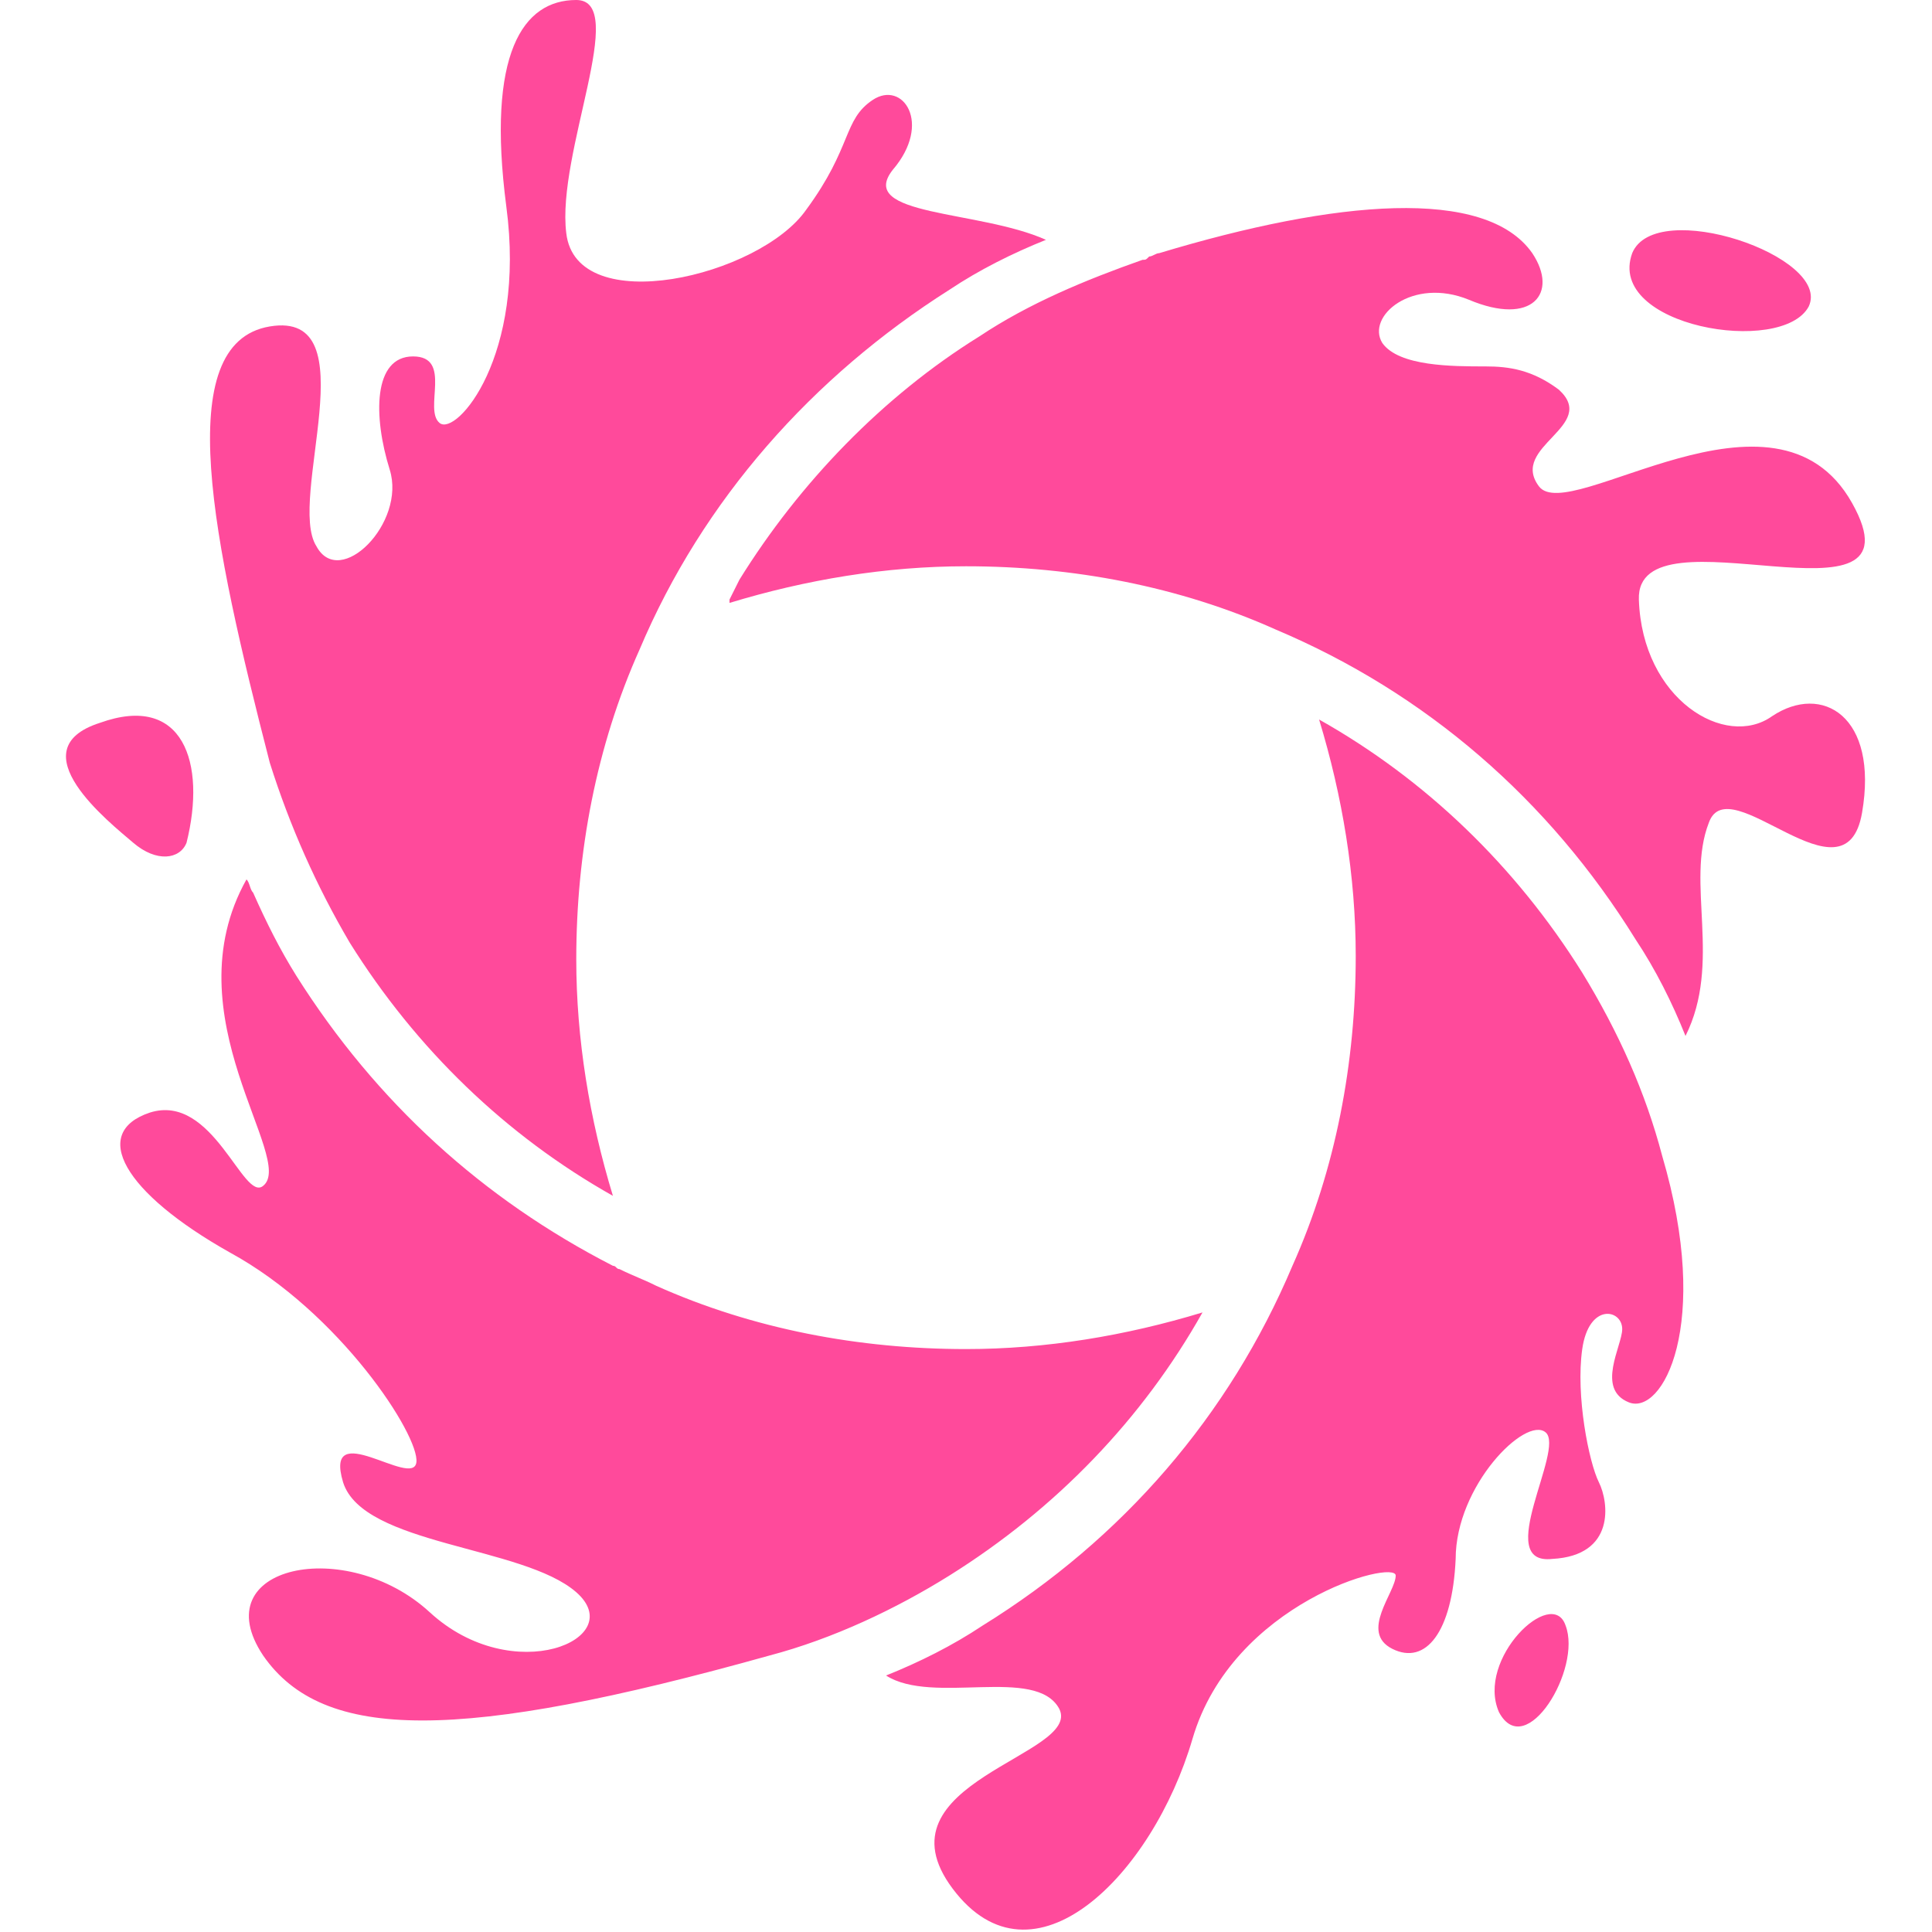
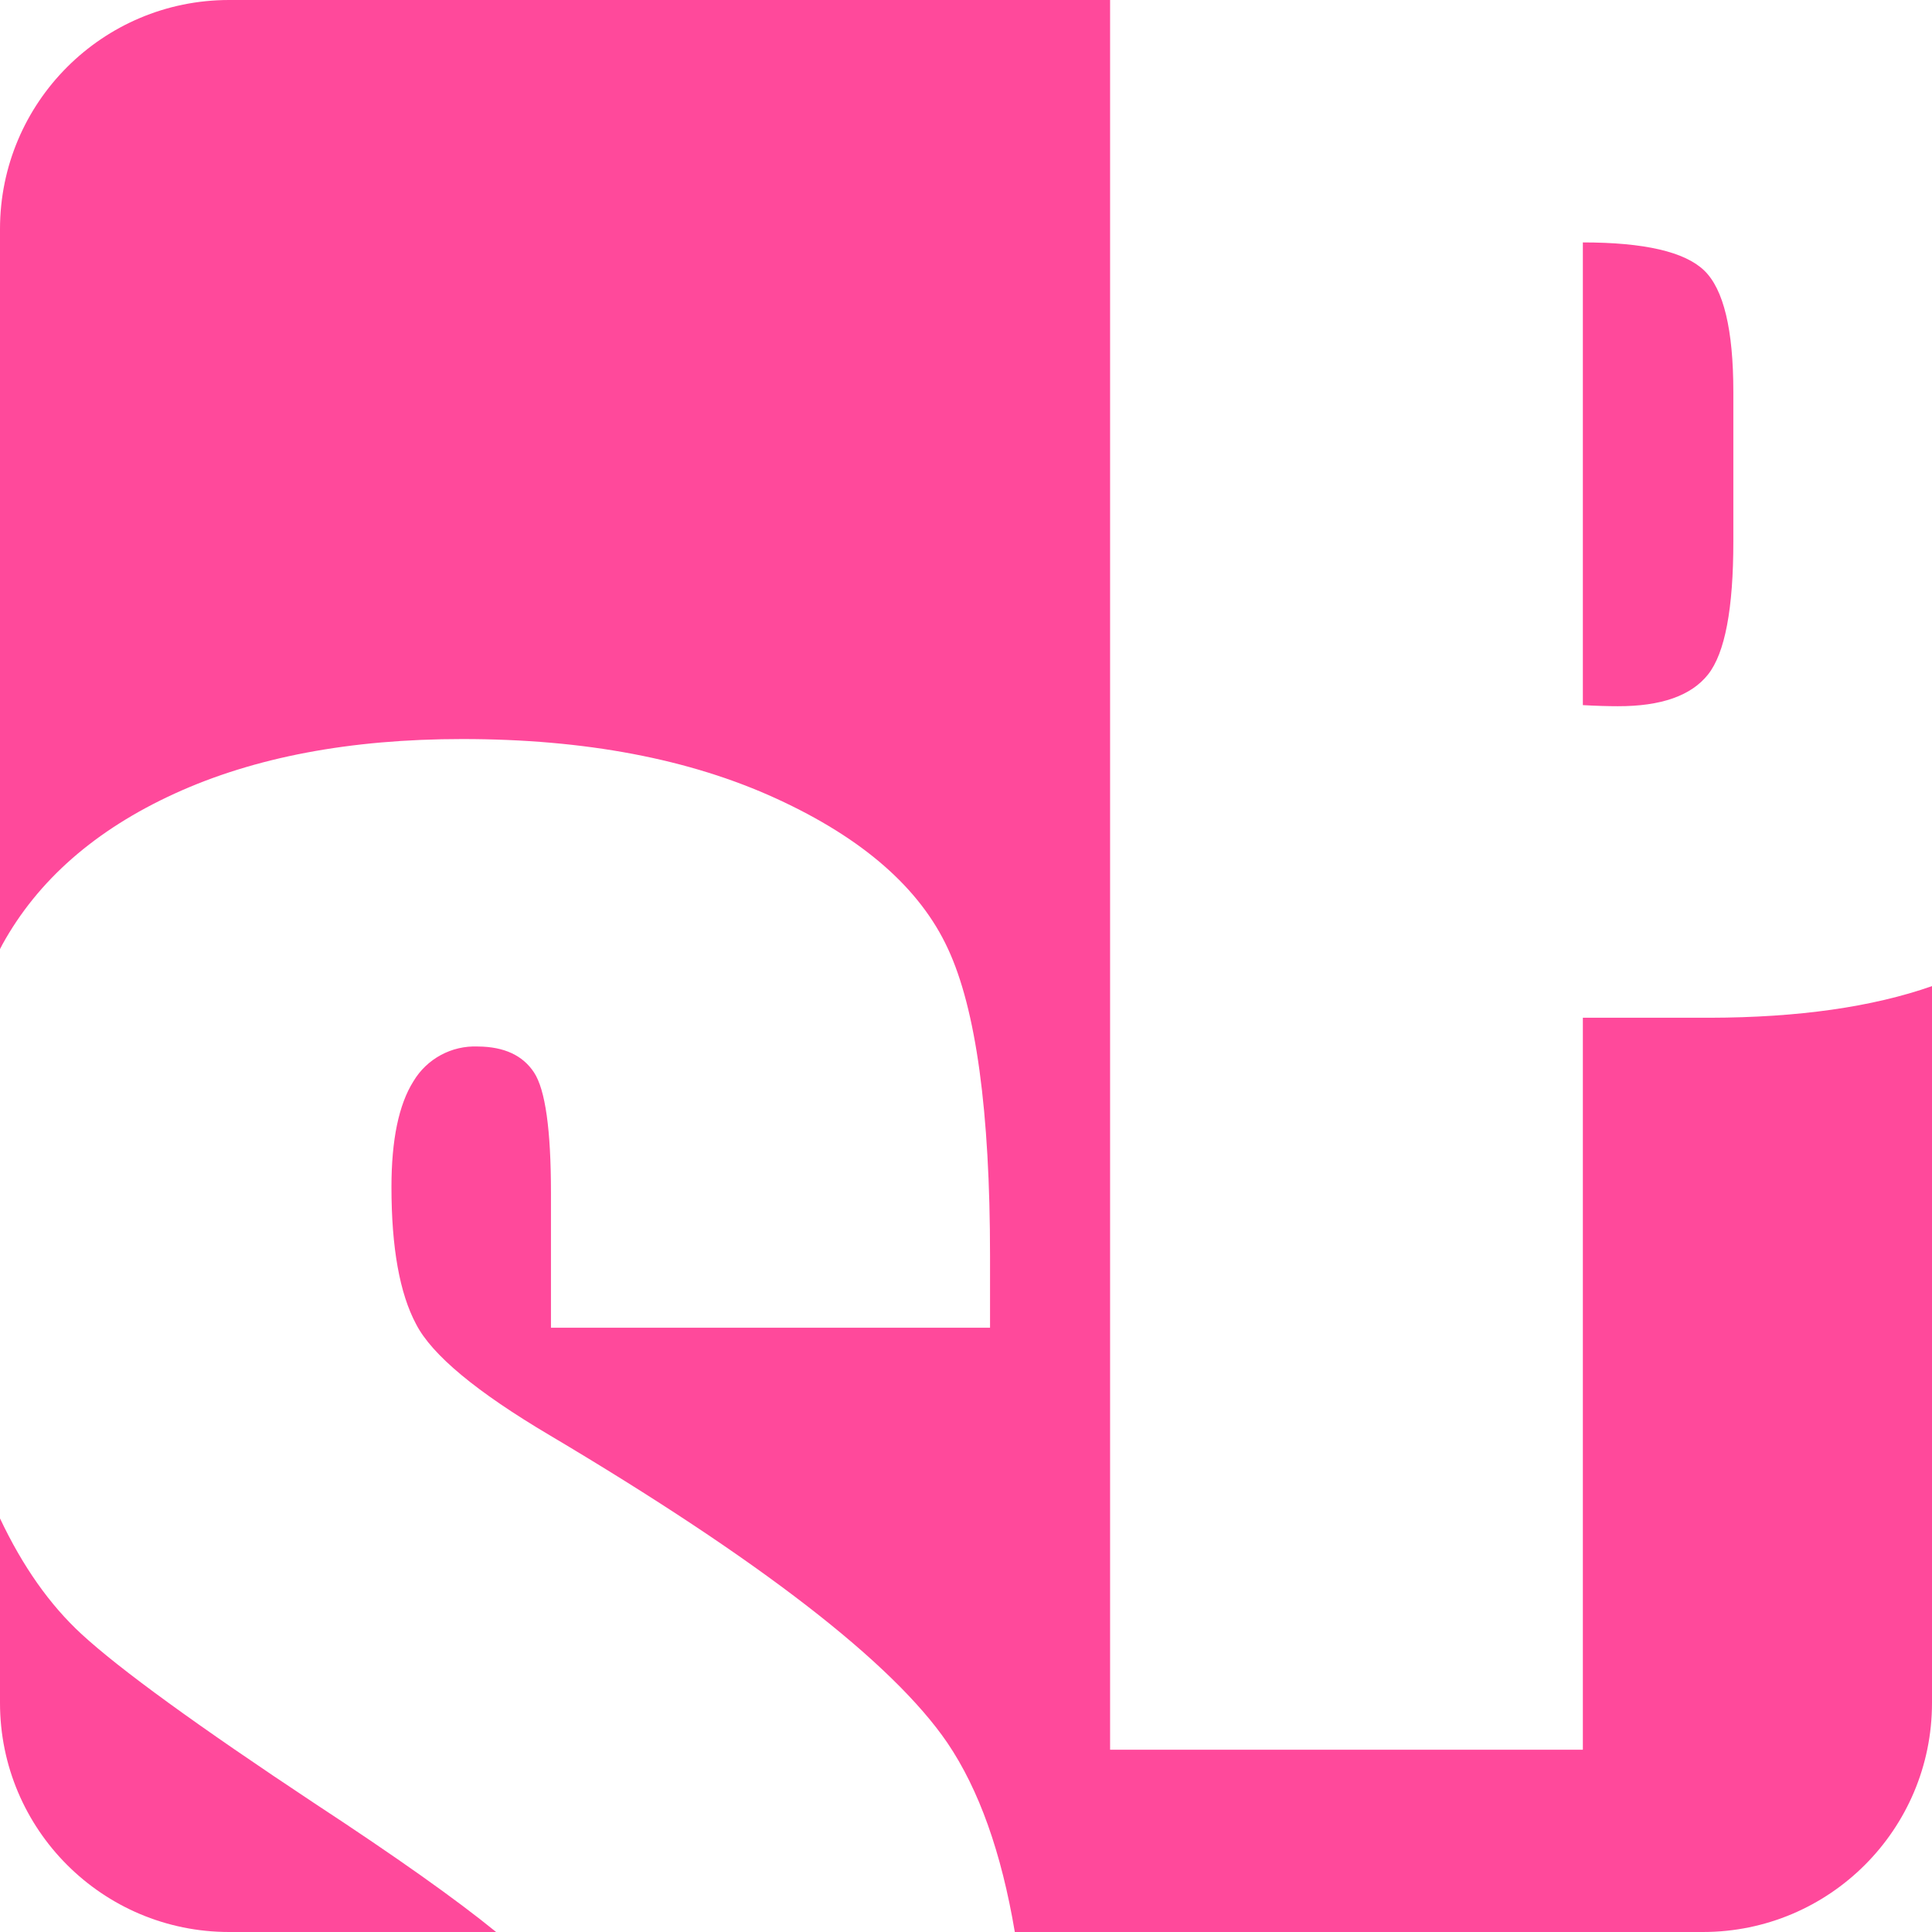
- <svg xmlns="http://www.w3.org/2000/svg" version="1.1" x="0px" y="0px" viewBox="0 0 58 58" xml:space="preserve">
-   <style type="text/css">
- 	.st0{fill:#FF4A9B;}
- </style>
-   <path id="color_x5F_2_10_" class="st0" d="M55.9,24.4c-0.5,2.9-4-1.4-4.6,0.3c-0.7,1.8,0.4,4.2-0.7,6.4c-0.4-1-0.9-2-1.5-2.9  c-2.6-4.2-6.3-7.4-10.8-9.3c-2.9-1.3-6.1-1.9-9.3-1.9c-2.4,0-4.8,0.4-7.1,1.1c0,0,0,0,0-0.1c0.1-0.2,0.2-0.4,0.3-0.6c0,0,0,0,0,0  c1.8-2.9,4.3-5.5,7.2-7.3c1.5-1,3.2-1.7,4.9-2.3c0,0,0,0,0,0c0.1,0,0.1,0,0.2-0.1c0.1,0,0.2-0.1,0.3-0.1c5.3-1.6,9.8-2,11.2,0  C46.8,8.8,46,9.8,44.1,9c-1.7-0.7-3.1,0.5-2.6,1.3c0.5,0.7,2.1,0.7,3.1,0.7c0.7,0,1.4,0.1,2.2,0.7c1.2,1.1-1.5,1.7-0.6,2.9  c0.9,1.2,7.1-3.6,9.4,0.5c2.3,4.1-6.5,0-6.4,2.9c0.1,3,2.6,4.5,4,3.5C54.7,20.5,56.4,21.5,55.9,24.4z M54.3,9.2  C55,7.7,49.7,5.9,49,7.6C48.2,9.8,53.5,10.7,54.3,9.2z" />
-   <path id="color_x5F_1_17_" class="st0" d="M49.9,34.7c1.5,5.1,0,7.8-1,7.4c-1-0.4-0.2-1.7-0.2-2.2c0-0.6-1-0.8-1.2,0.6  c-0.2,1.4,0.2,3.4,0.5,4c0.3,0.6,0.5,2.2-1.4,2.3C44.8,47,47,43.5,46.4,43s-2.7,1.6-2.7,3.8c-0.1,2.2-0.9,3.2-1.9,2.7  c-1-0.5,0.1-1.7,0.1-2.2c0-0.5-4.9,0.8-6.1,4.9c-1.2,4.1-4.8,7.7-7.2,4.5c-2.4-3.2,3.9-4,3.2-5.4c-0.7-1.3-3.8-0.1-5.2-1  c1-0.4,2-0.9,2.9-1.5c4.2-2.6,7.4-6.3,9.3-10.8c1.3-2.9,1.9-6.1,1.9-9.3c0-2.4-0.4-4.8-1.1-7.1c3.2,1.8,5.9,4.4,7.9,7.6  C48.6,31,49.4,32.8,49.9,34.7z M36.1,39.4c-2.3,0.7-4.7,1.1-7.1,1.1c-3.2,0-6.4-0.6-9.3-1.9c-0.4-0.2-0.7-0.3-1.1-0.5c0,0,0,0,0,0  c-0.1,0-0.1-0.1-0.2-0.1c0,0,0,0,0,0c-3.9-2-7.1-4.9-9.5-8.7c-0.5-0.8-0.9-1.6-1.3-2.5c-0.1-0.1-0.1-0.3-0.2-0.4  c-2.3,4.1,1.5,8.4,0.5,9.2c-0.6,0.5-1.5-2.8-3.4-2.2c-1.8,0.6-0.8,2.4,2.4,4.2c3.3,1.8,5.7,5.5,5.6,6.3c-0.1,0.8-2.8-1.4-2.2,0.6  c0.6,1.9,5.4,1.9,7,3.3c1.6,1.4-1.9,2.9-4.4,0.6c-2.5-2.3-6.8-1.4-5,1.3c1.8,2.6,5.9,2.6,15.2,0c1.9-0.5,3.8-1.4,5.4-2.4  C31.7,45.3,34.3,42.6,36.1,39.4z M10.5,28.3c2,3.2,4.7,5.8,7.9,7.6c-0.7-2.3-1.1-4.7-1.1-7.1c0-3.2,0.6-6.4,1.9-9.3  c1.9-4.5,5.2-8.2,9.3-10.8c0.9-0.6,1.9-1.1,2.9-1.5c-2-0.9-5.7-0.7-4.6-2.1C28,3.7,27.1,2.4,26.2,3c-0.9,0.6-0.6,1.4-2,3.3  c-1.4,2-6.9,3.3-7.2,0.7C16.7,4.6,18.9,0,17.3,0c-1.6,0-2.7,1.6-2.1,6.2c0.6,4.5-1.5,6.9-2,6.5c-0.5-0.4,0.4-2-0.8-2  s-1.2,1.8-0.7,3.4c0.5,1.6-1.5,3.6-2.2,2.3C8.6,15,11.1,9.3,8.1,9.8c-3,0.5-1.7,6.5,0,13.1C8.7,24.8,9.5,26.6,10.5,28.3z M45,51.4  c0.8,1.5,2.5-1.3,2-2.6C46.6,47.6,44.3,49.8,45,51.4z M5.6,25.3c0.6-2.4-0.1-4.5-2.6-3.6c-2.5,0.8,0.3,3,1,3.6  C4.7,25.9,5.4,25.8,5.6,25.3z" />
+ <svg xmlns="http://www.w3.org/2000/svg" viewBox="0 0 336 336">
+   <path d="M14.18,284.19Q5.9,276.57,0,264.07v32.09A39.84,39.84,0,0,0,39.84,336H86.28Q76,327.6,54.8,313.69,24.14,293.37,14.18,284.19Z" style="fill:#ff499b" />
+   <path d="M297.06,117.29q4.4-5.57,4.39-23.15v-26q0-16.22-5.07-21.1t-21.1-4.88v80.47c2.35.13,4.36.19,6.06.19Q292.66,122.85,297.06,117.29Z" style="fill:#ff499b" />
+   <path d="M297.35,177H275.28V304.3H193.06V0H39.84A39.84,39.84,0,0,0,0,39.84V165.06c.14-.26.27-.54.41-.79q9.27-16.8,30-26.27t50-9.47q32,0,54.59,10.35T164.86,165q7.32,15.72,7.32,53.41v12.5H95.82V207.44q0-16.41-2.93-20.9T83.12,182a12.44,12.44,0,0,0-11.23,6.07q-3.81,6.06-3.81,18.37,0,15.83,4.28,23.84,4.1,8,23.24,19.33,54.9,32.6,69.16,53.49Q173,315.26,176.49,336H296.16A39.84,39.84,0,0,0,336,296.16V171.5Q320.43,176.95,297.35,177Z" style="fill:#ff499b" />
</svg>
